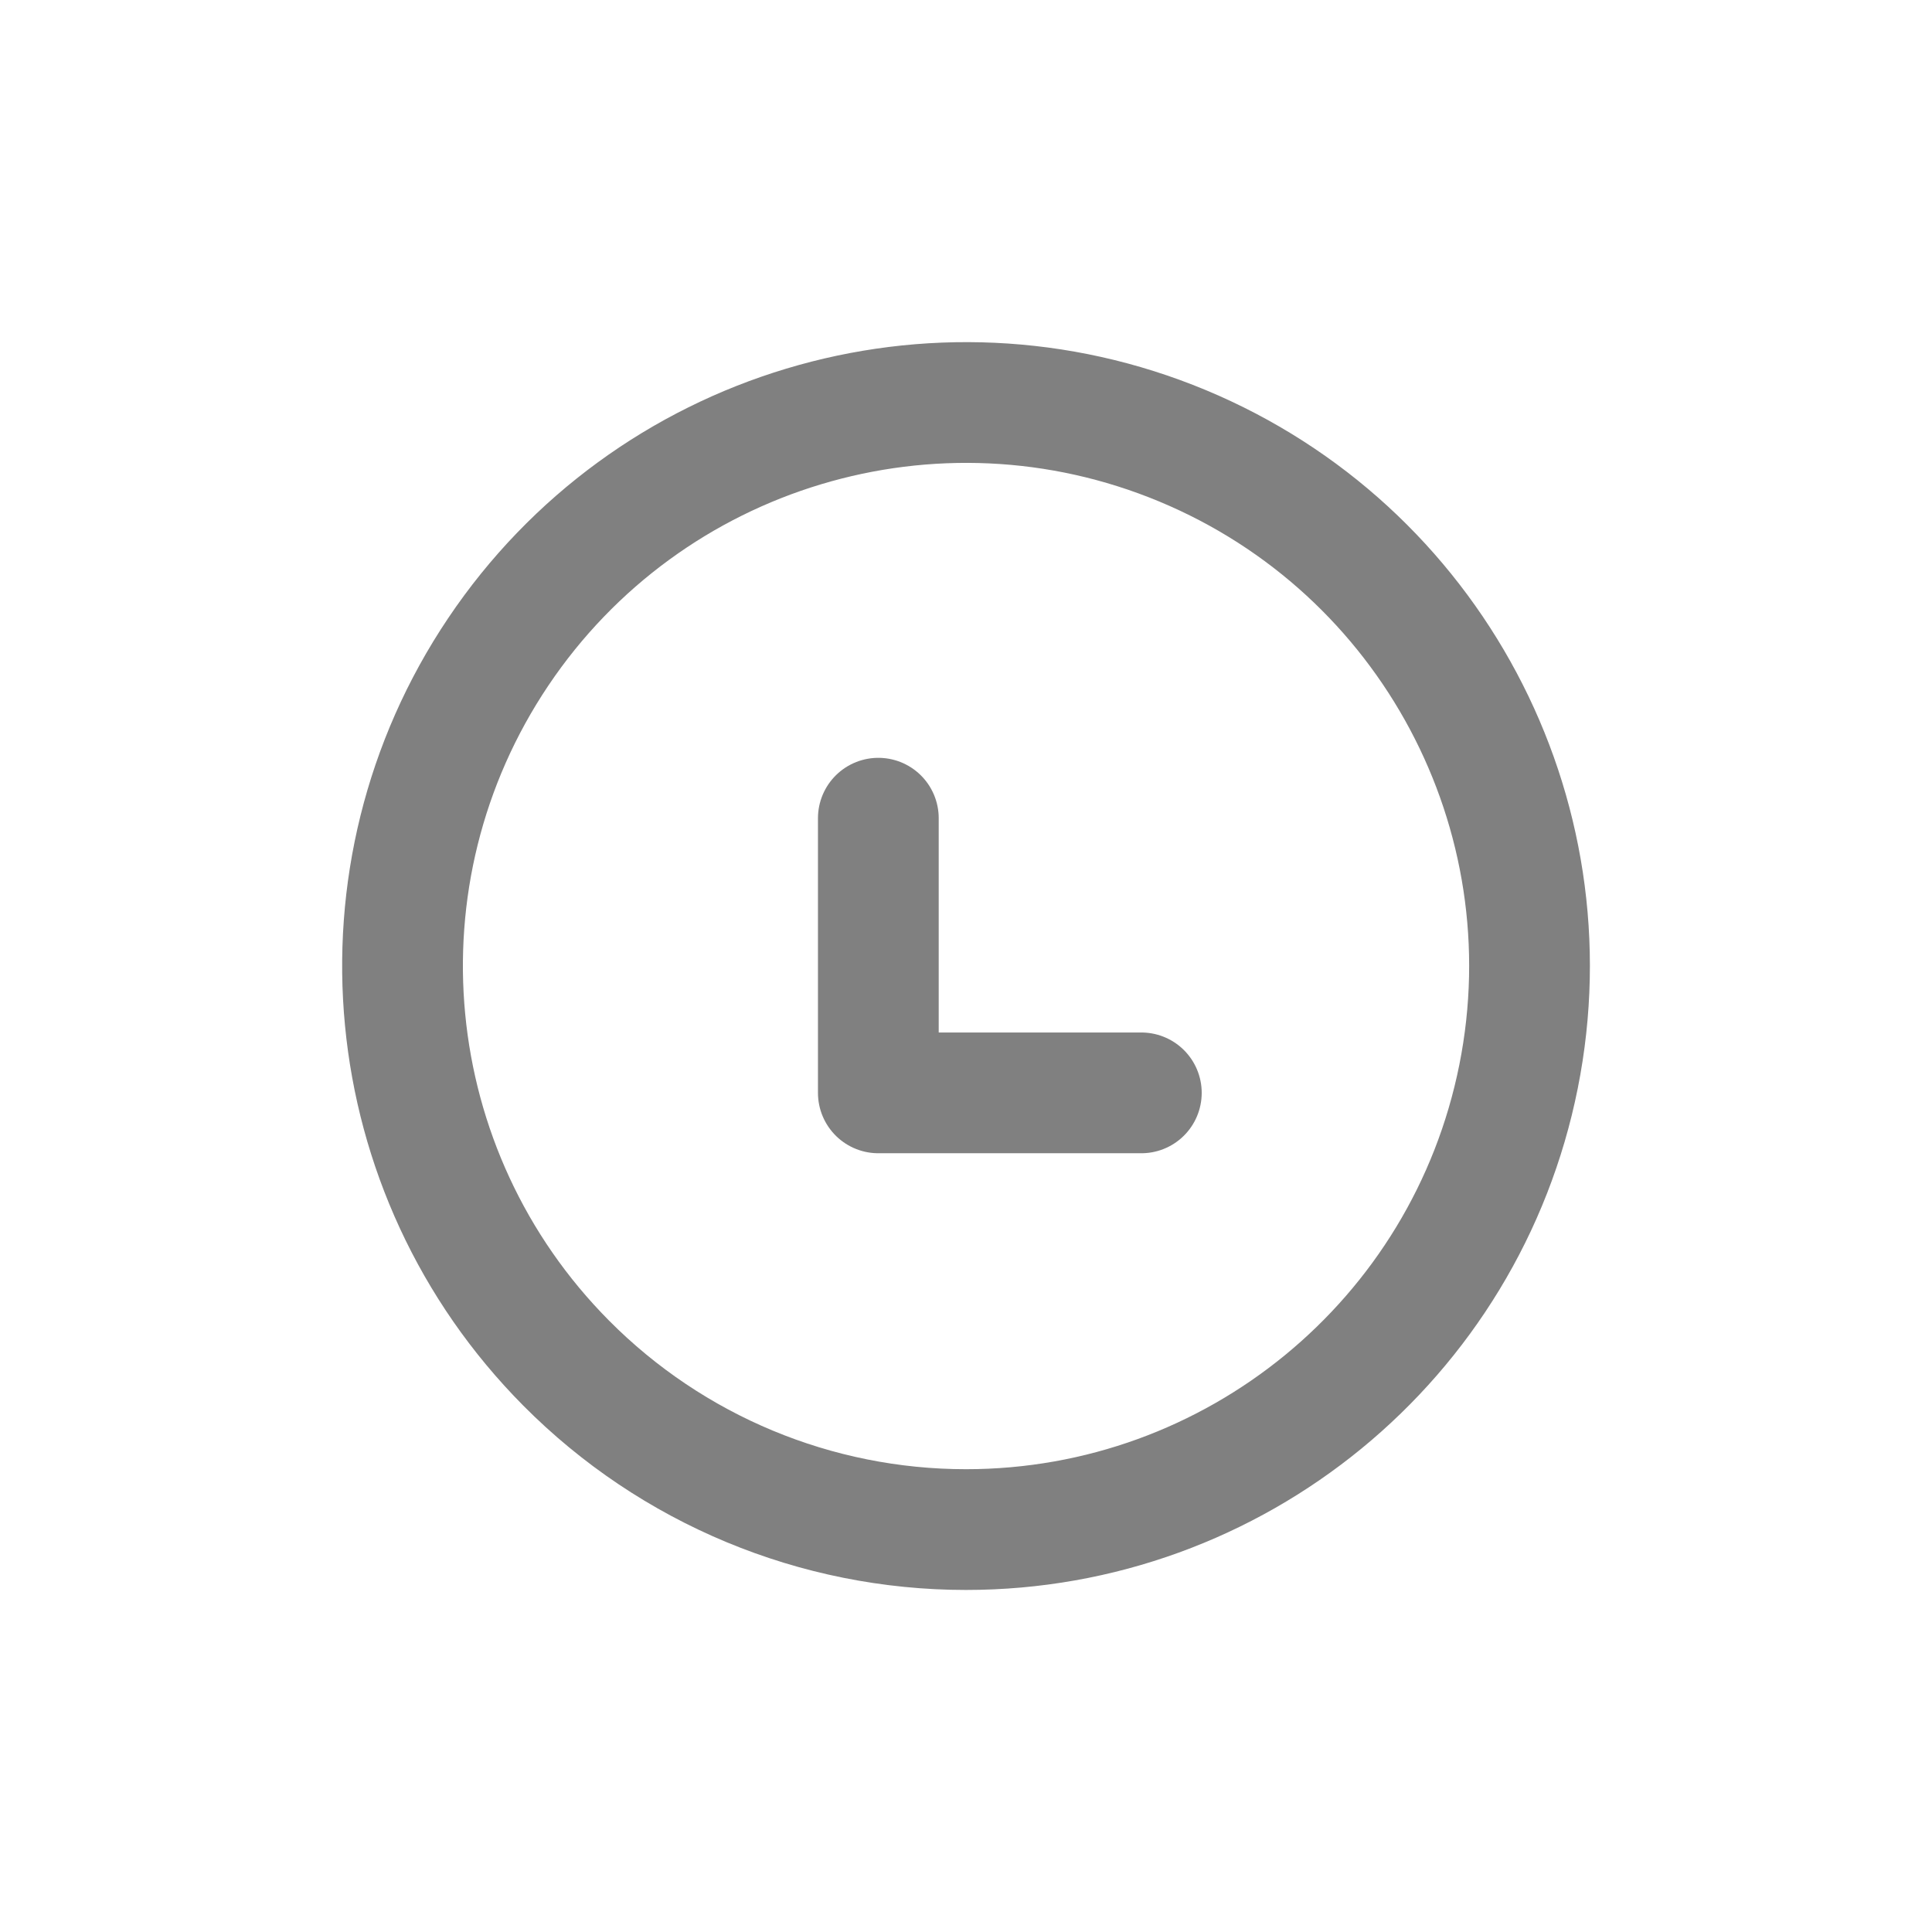
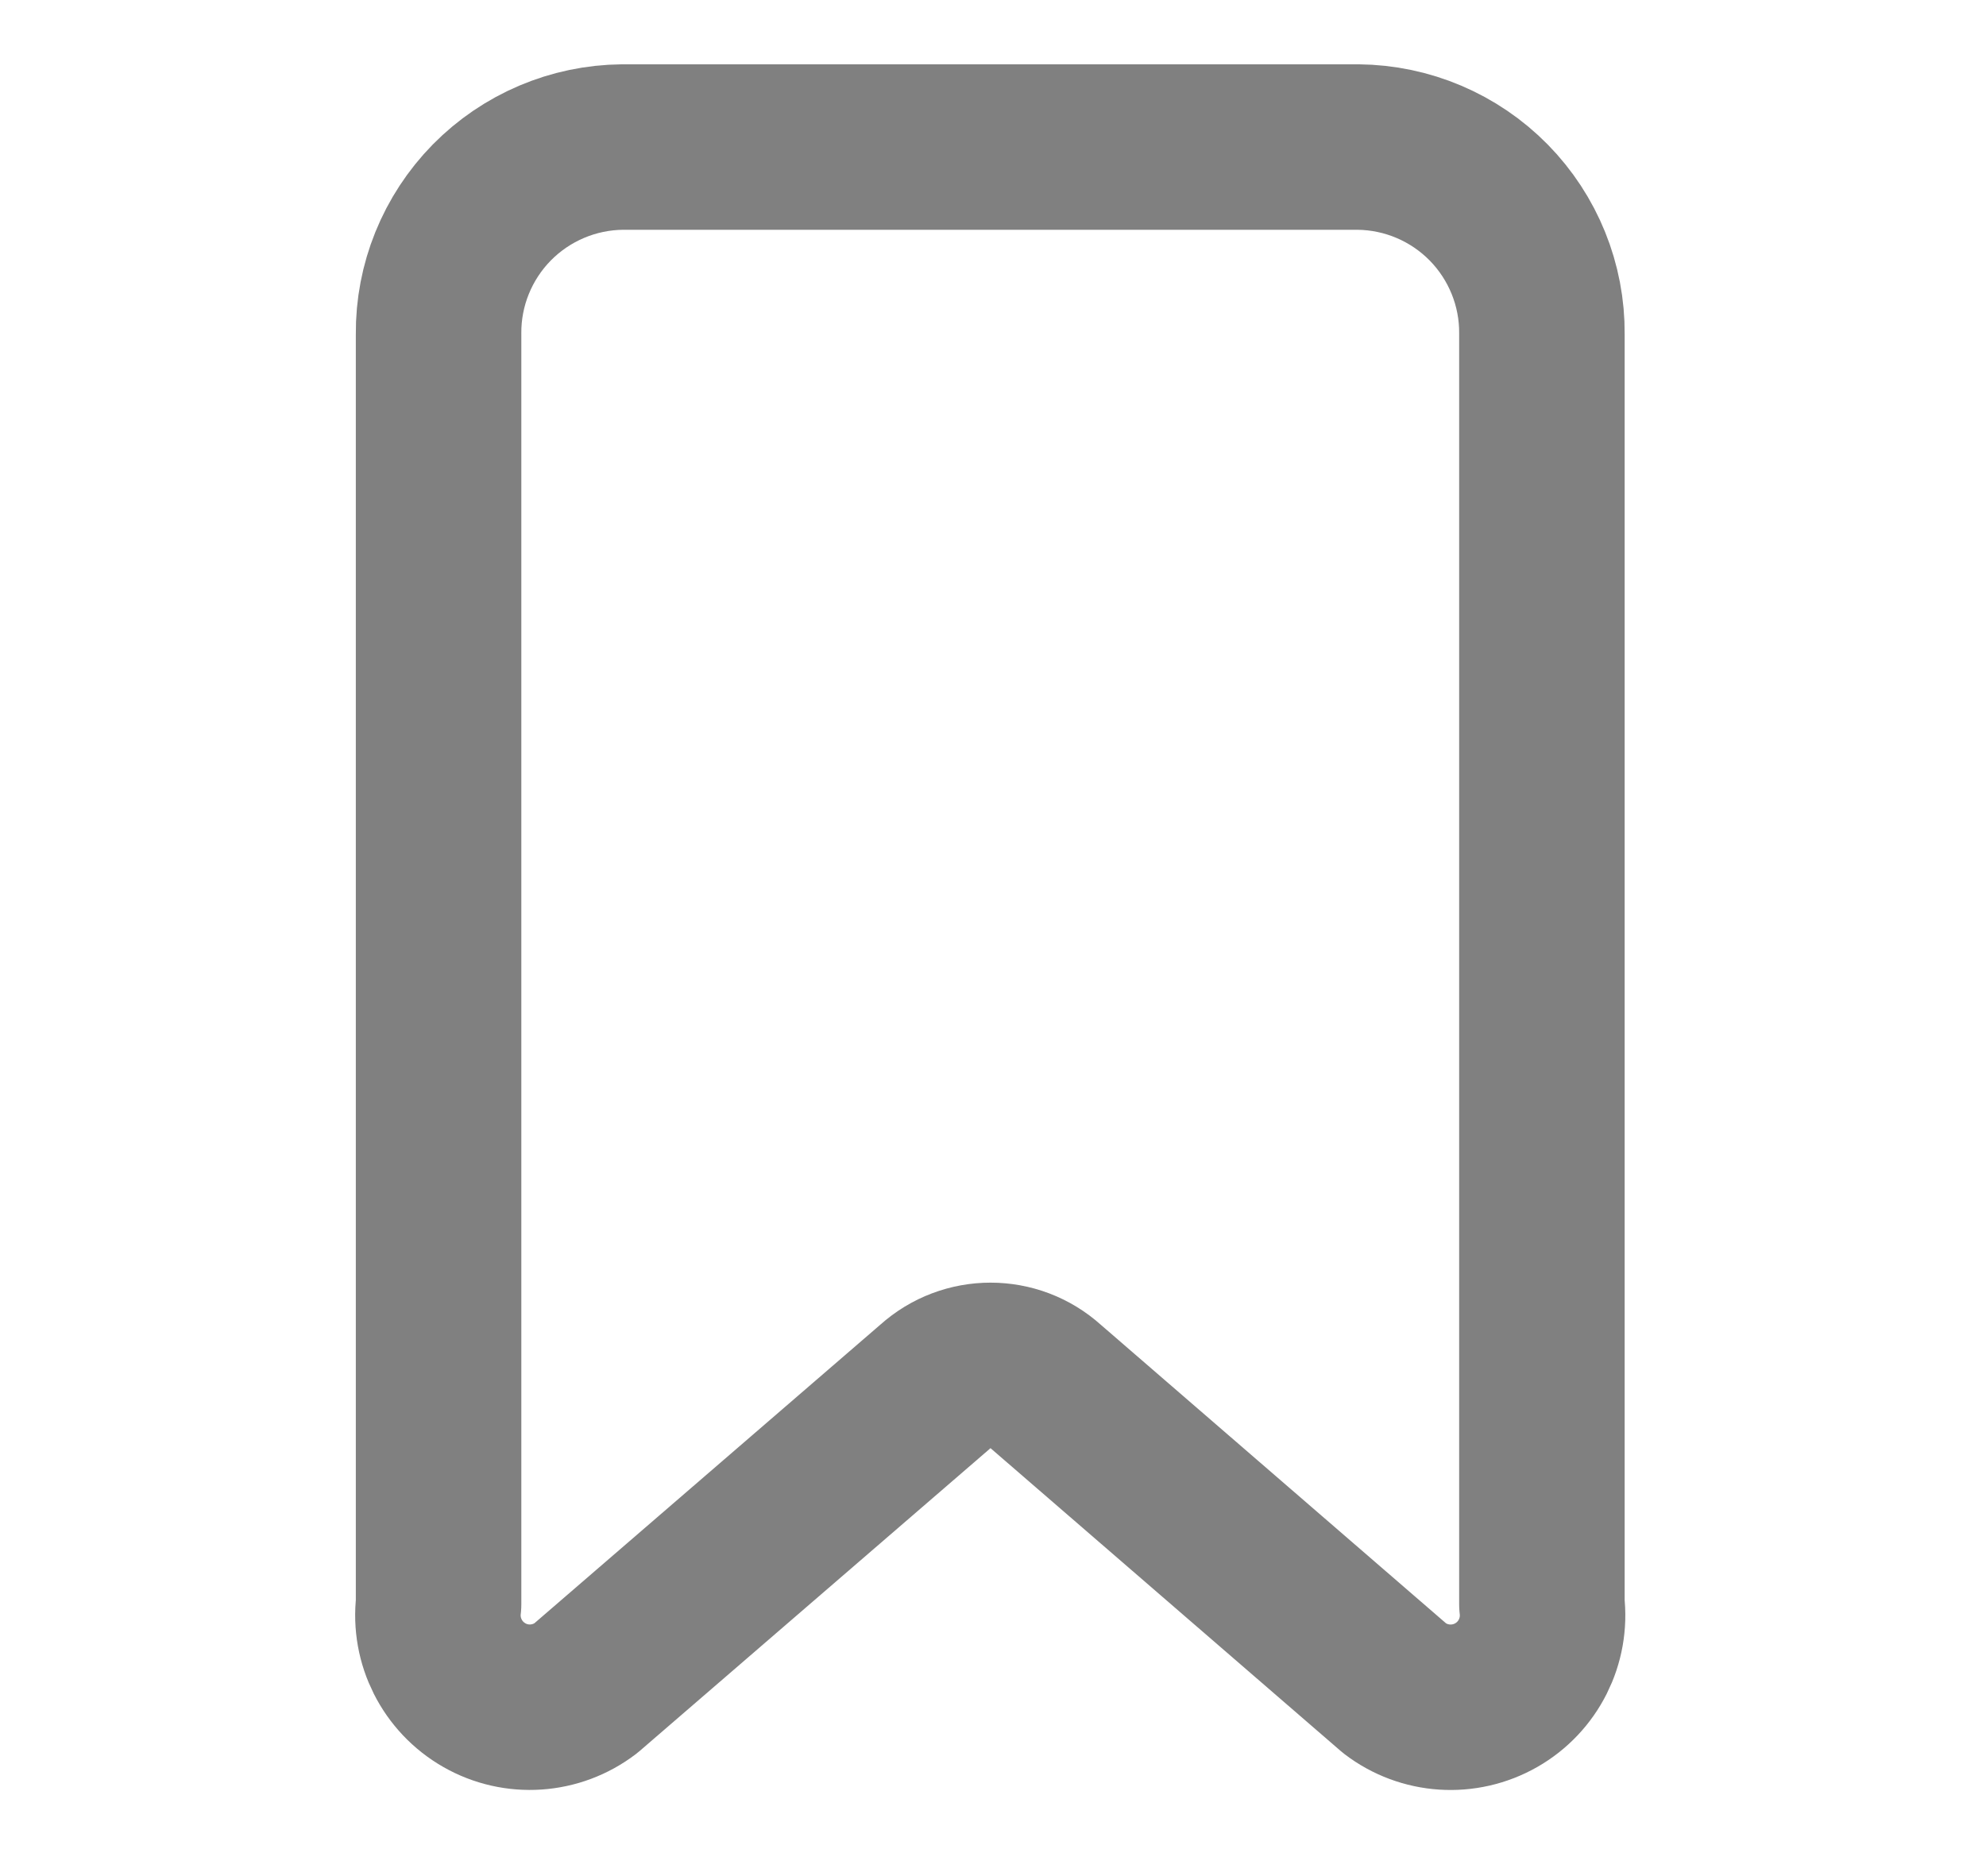
- <svg xmlns="http://www.w3.org/2000/svg" width="24" height="24" viewBox="0 0 24 24" fill="none">
-   <path fill-rule="evenodd" clip-rule="evenodd" d="M12 19.001C15.337 19.001 18.21 16.645 18.864 13.373C19.518 10.1 17.771 6.821 14.69 5.538C11.609 4.256 8.051 5.327 6.19 8.097C4.329 10.867 4.682 14.566 7.034 16.934C8.348 18.257 10.135 19.001 12 19.001Z" stroke="#808080" stroke-width="1.5" stroke-linecap="round" stroke-linejoin="round" />
-   <path d="M10.911 10.164V13.576H14.178" stroke="#808080" stroke-width="1.5" stroke-linecap="round" stroke-linejoin="round" />
+ <svg xmlns="http://www.w3.org/2000/svg" width="18" height="17" viewBox="0 0 13 17" fill="none">
+   <path fill-rule="evenodd" clip-rule="evenodd" d="M11.475 14.544V3.028C11.479 2.583 11.305 2.154 10.993 1.836C10.68 1.518 10.254 1.337 9.808 1.333H3.142C2.696 1.337 2.27 1.518 1.957 1.836C1.645 2.154 1.471 2.583 1.475 3.028V14.544C1.435 14.877 1.599 15.201 1.89 15.367C2.18 15.533 2.542 15.508 2.808 15.305L5.975 12.571C6.261 12.313 6.695 12.313 6.98 12.571L10.142 15.306C10.408 15.509 10.77 15.533 11.061 15.367C11.352 15.201 11.515 14.877 11.475 14.544Z" stroke="#808080" stroke-width="1.5" stroke-linecap="round" stroke-linejoin="round" />
</svg>
